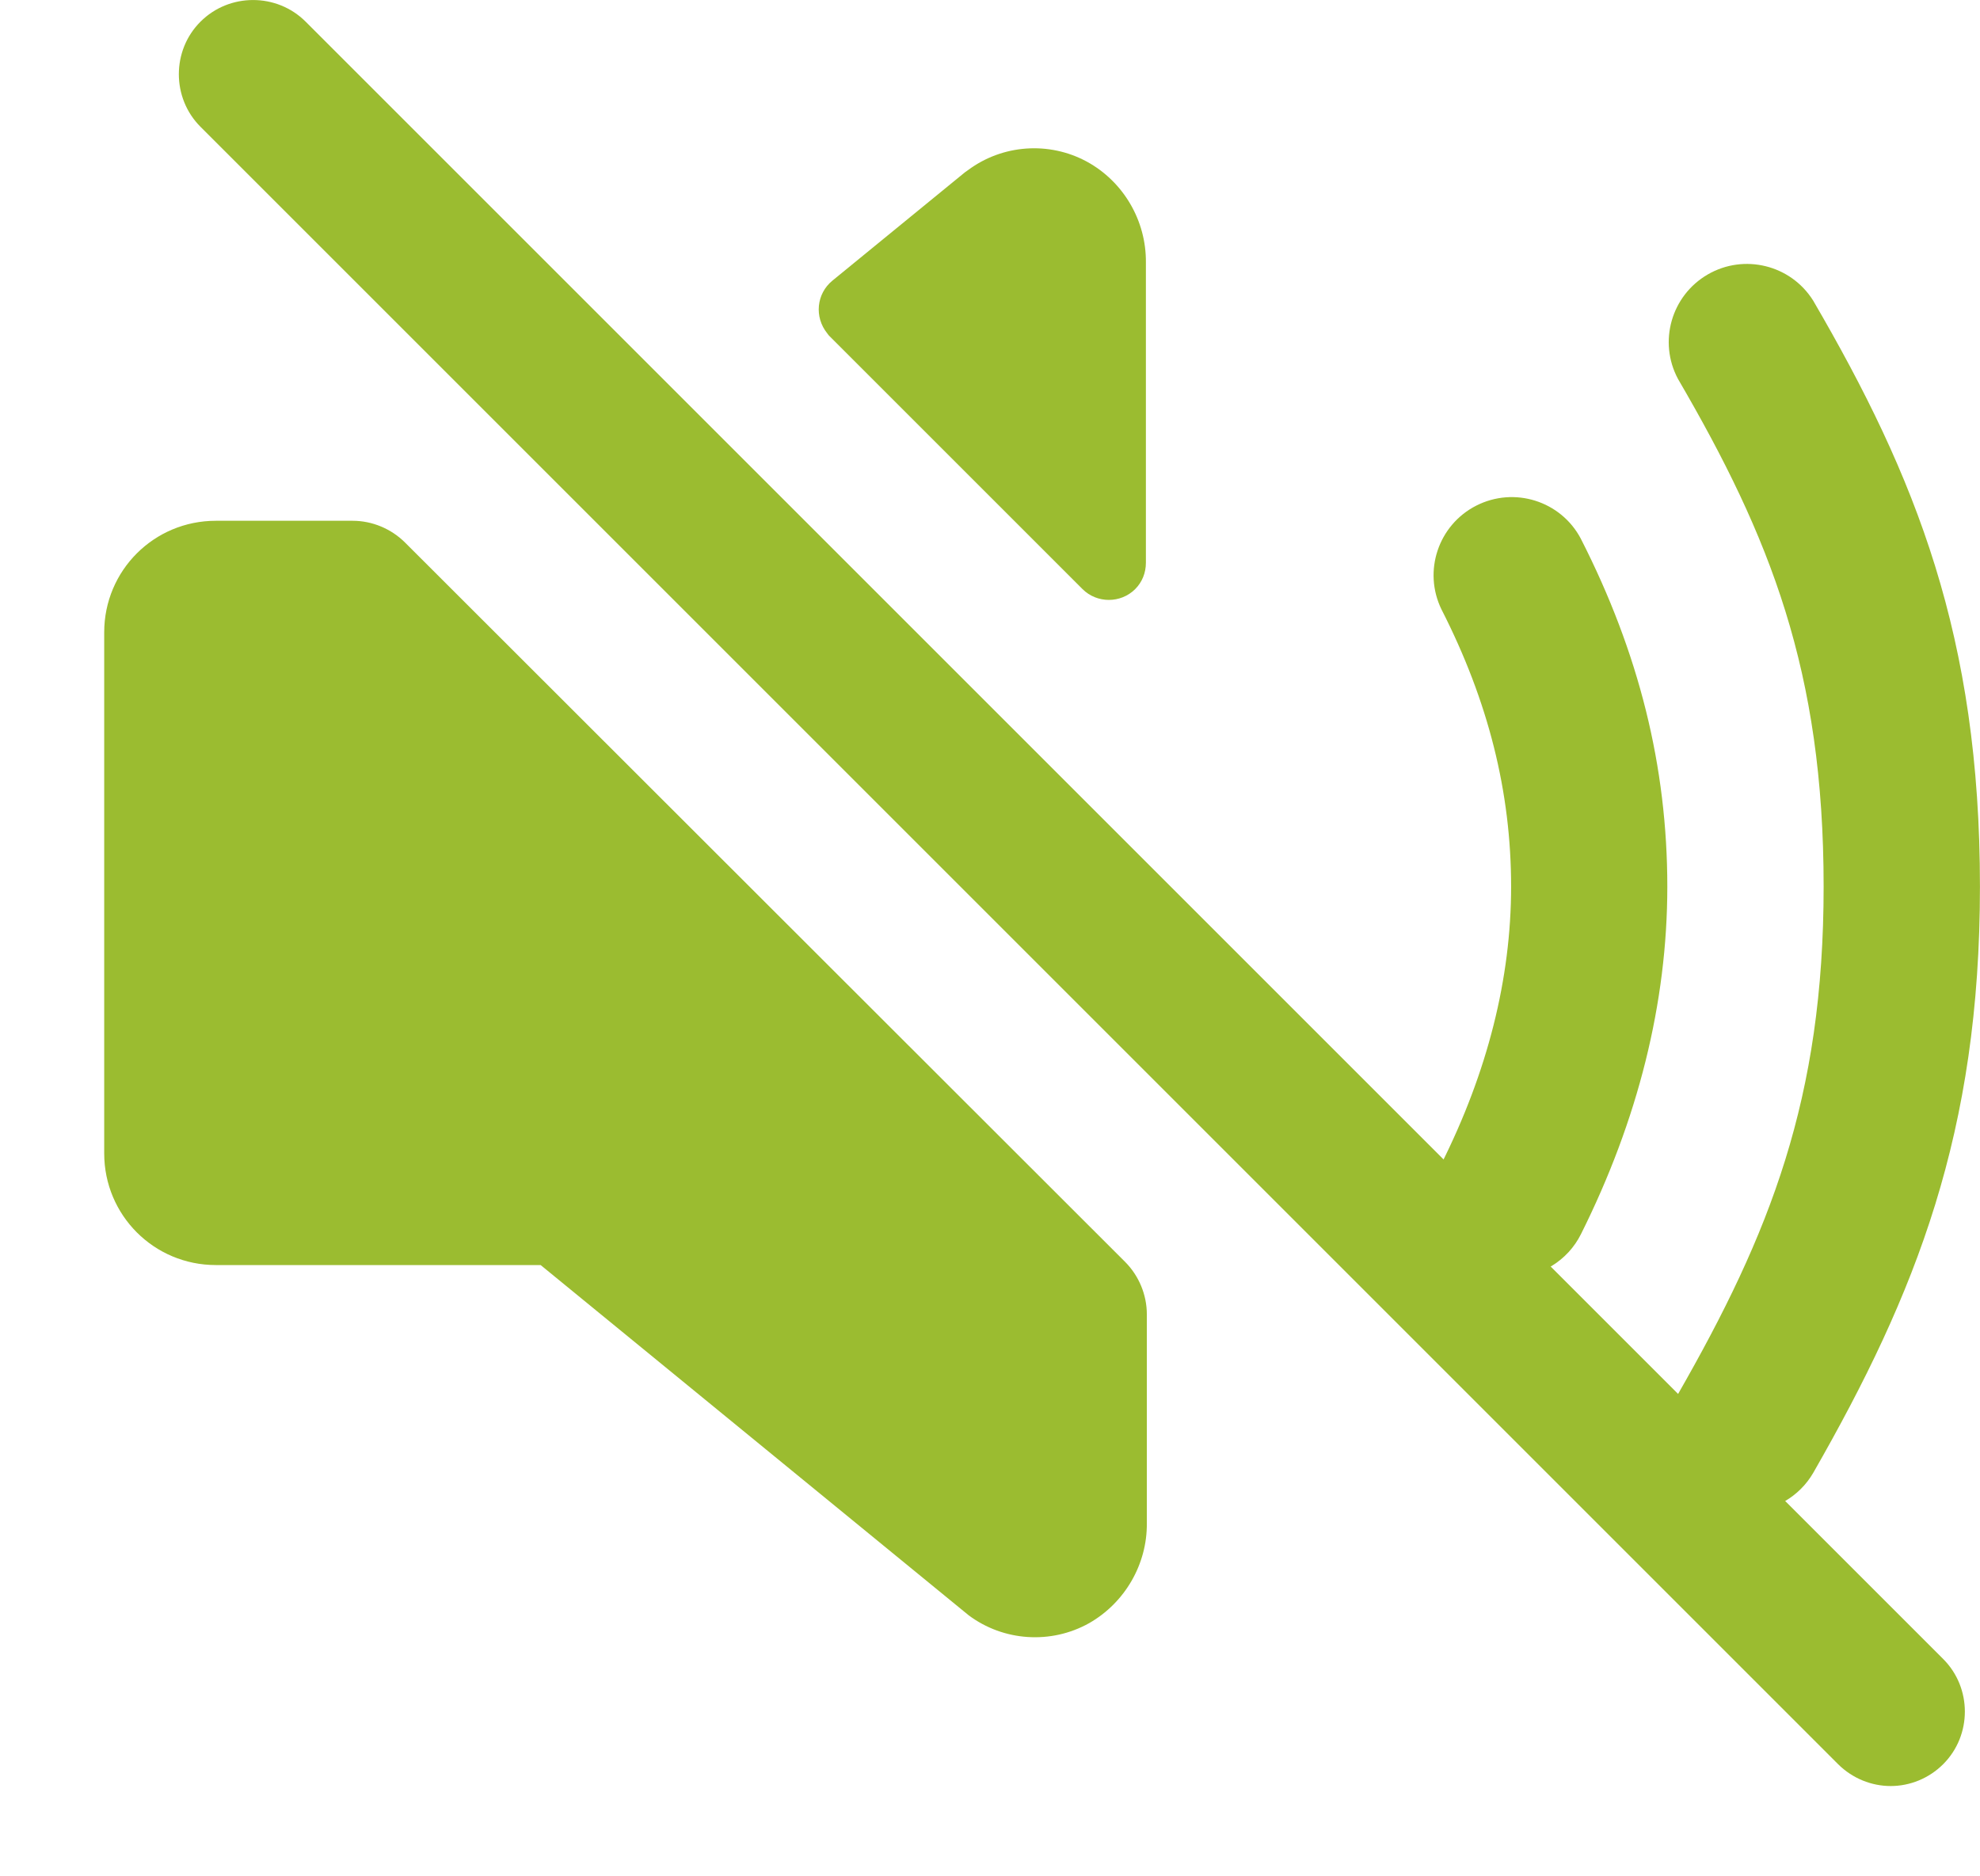
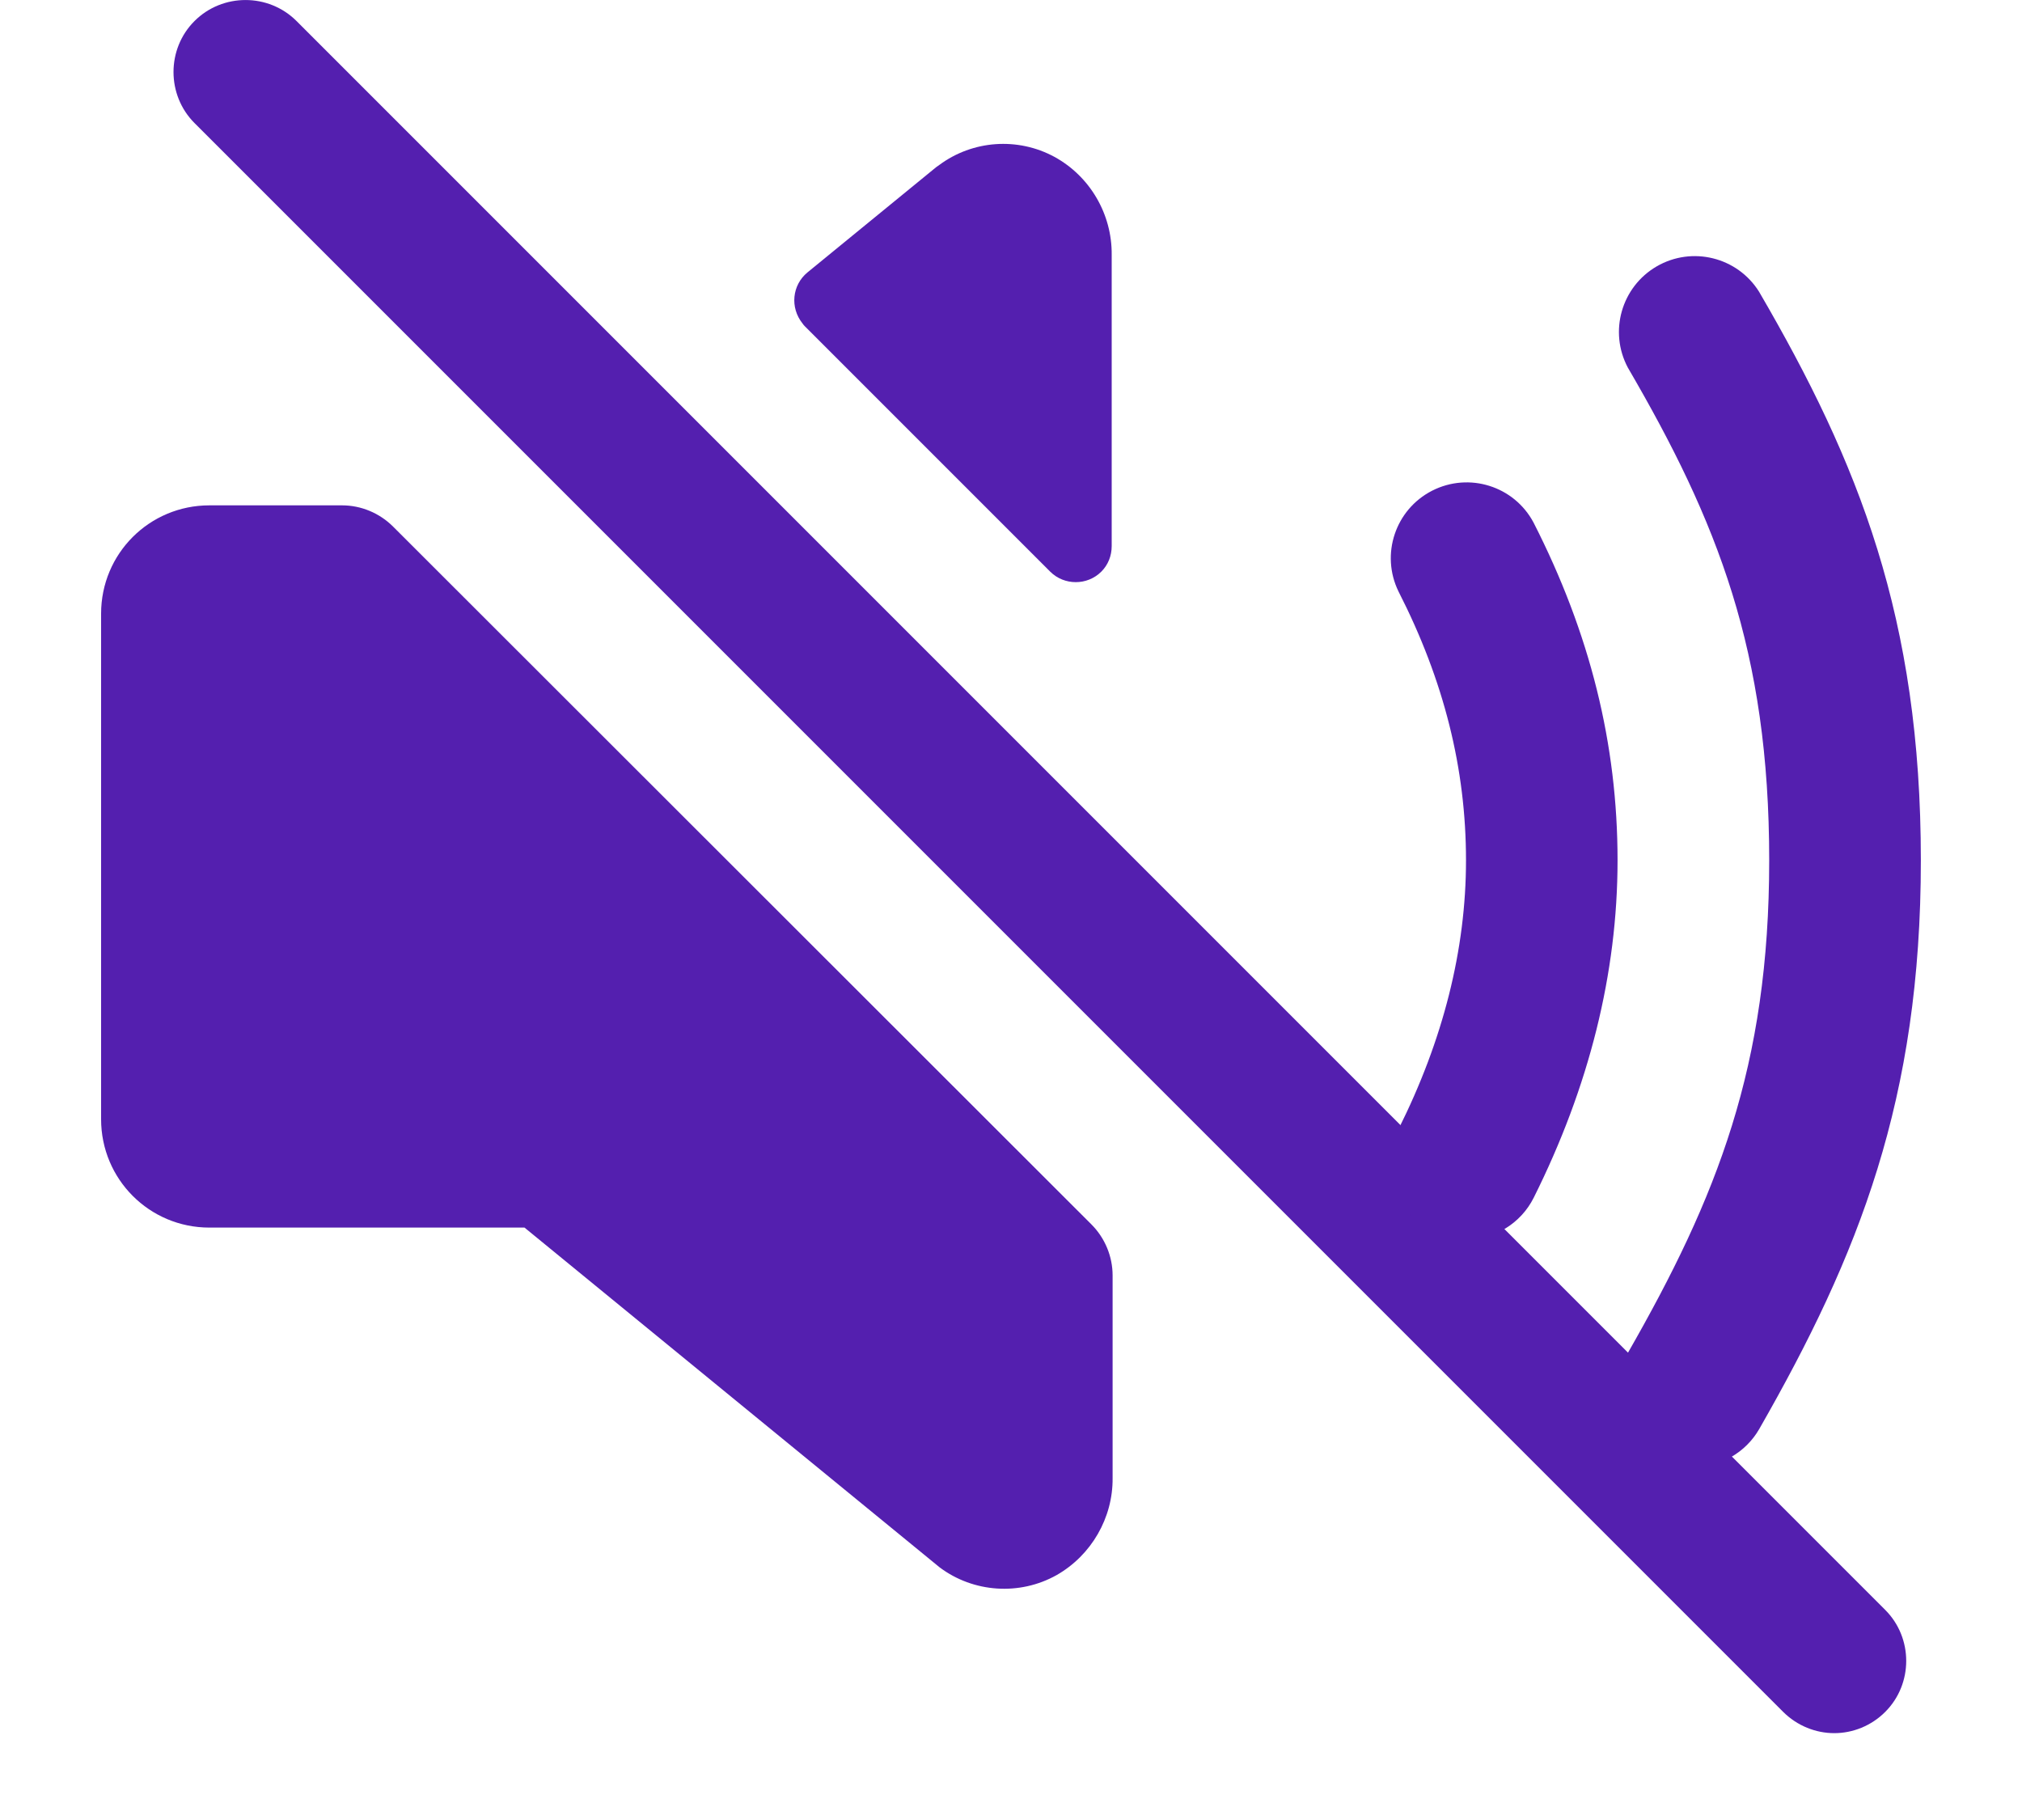
- <svg xmlns="http://www.w3.org/2000/svg" width="19px" height="18px" viewBox="0 0 19 18" version="1.1">
+ <svg xmlns="http://www.w3.org/2000/svg" width="20px" height="18px" viewBox="0 0 20 18" version="1.1">
  <g id="Desktop" stroke="none" stroke-width="1" fill="none" fill-rule="evenodd">
-     <g id="MegaTalk_Landing-page_Final" transform="translate(-600, -2749)" fill="#9BBC30" fill-rule="nonzero">
-       <g id="Group-12-Copy-4" transform="translate(127, 2186)">
-         <g id="Unmute" transform="translate(473.7165, 563)">
+     <g id="MegaTalk_Landing-page_Final_V3" transform="translate(-529, -2642)" fill="#541FAF" fill-rule="nonzero">
+       <g id="Group-12-Copy-4" transform="translate(127, 2082)">
+         <g id="Unmute" transform="translate(402.7165, 560)">
          <g id="Group-3" transform="translate(0.283482, 0)">
            <path d="M1.933,0.208 C1.656,-0.069 1.201,-0.069 0.924,0.208 C0.647,0.484 0.647,0.94 0.924,1.217 L16.638,16.931 C16.777,17.069 16.96,17.141 17.143,17.141 C17.326,17.141 17.509,17.069 17.647,16.931 C17.924,16.654 17.924,16.199 17.647,15.922 L1.933,0.208 Z" id="Path" />
            <path d="M6.964,3.23 L9.388,5.654 C9.527,5.792 9.754,5.792 9.893,5.654 C9.96,5.587 9.996,5.498 9.996,5.4 L9.996,2.52 C10,2.118 9.781,1.743 9.429,1.551 C9.067,1.355 8.621,1.386 8.29,1.632 L8.259,1.654 L6.987,2.694 C6.835,2.819 6.812,3.042 6.938,3.199 C6.946,3.212 6.955,3.221 6.964,3.23 L6.964,3.23 Z" id="Path" />
            <path d="M2.888,5.208 C2.754,5.074 2.571,4.998 2.384,4.998 L1.071,4.998 C0.478,4.998 0,5.475 0,6.069 L0,11.069 C0,11.663 0.478,12.141 1.071,12.141 L4.188,12.141 L8.295,15.502 C8.629,15.752 9.085,15.783 9.451,15.578 C9.795,15.382 10.009,15.011 10.005,14.618 L10.005,12.614 C10.005,12.426 9.929,12.243 9.795,12.109 L2.888,5.208 Z" id="Path" />
          </g>
          <path d="M13.783,12.259 C13.523,12.258 13.282,12.124 13.145,11.902 C13.009,11.681 12.997,11.404 13.114,11.172 C13.558,10.286 13.784,9.391 13.784,8.509 C13.784,7.601 13.566,6.731 13.116,5.849 C12.937,5.482 13.085,5.039 13.449,4.853 C13.814,4.667 14.26,4.807 14.452,5.168 C15.012,6.266 15.283,7.359 15.283,8.509 C15.283,9.626 15.002,10.748 14.454,11.845 C14.327,12.099 14.067,12.259 13.783,12.259 L13.783,12.259 Z" id="Path" />
          <path d="M16.033,14.509 C15.765,14.509 15.518,14.366 15.383,14.134 C15.249,13.902 15.249,13.616 15.383,13.384 C16.268,11.839 16.783,10.545 16.783,8.509 C16.783,6.44 16.271,5.156 15.385,3.636 C15.195,3.28 15.321,2.837 15.671,2.634 C16.02,2.432 16.467,2.542 16.682,2.884 C17.67,4.579 18.283,6.112 18.283,8.509 C18.283,10.869 17.671,12.41 16.684,14.134 C16.55,14.366 16.302,14.509 16.033,14.509 L16.033,14.509 Z" id="Path" />
        </g>
      </g>
    </g>
  </g>
</svg>
